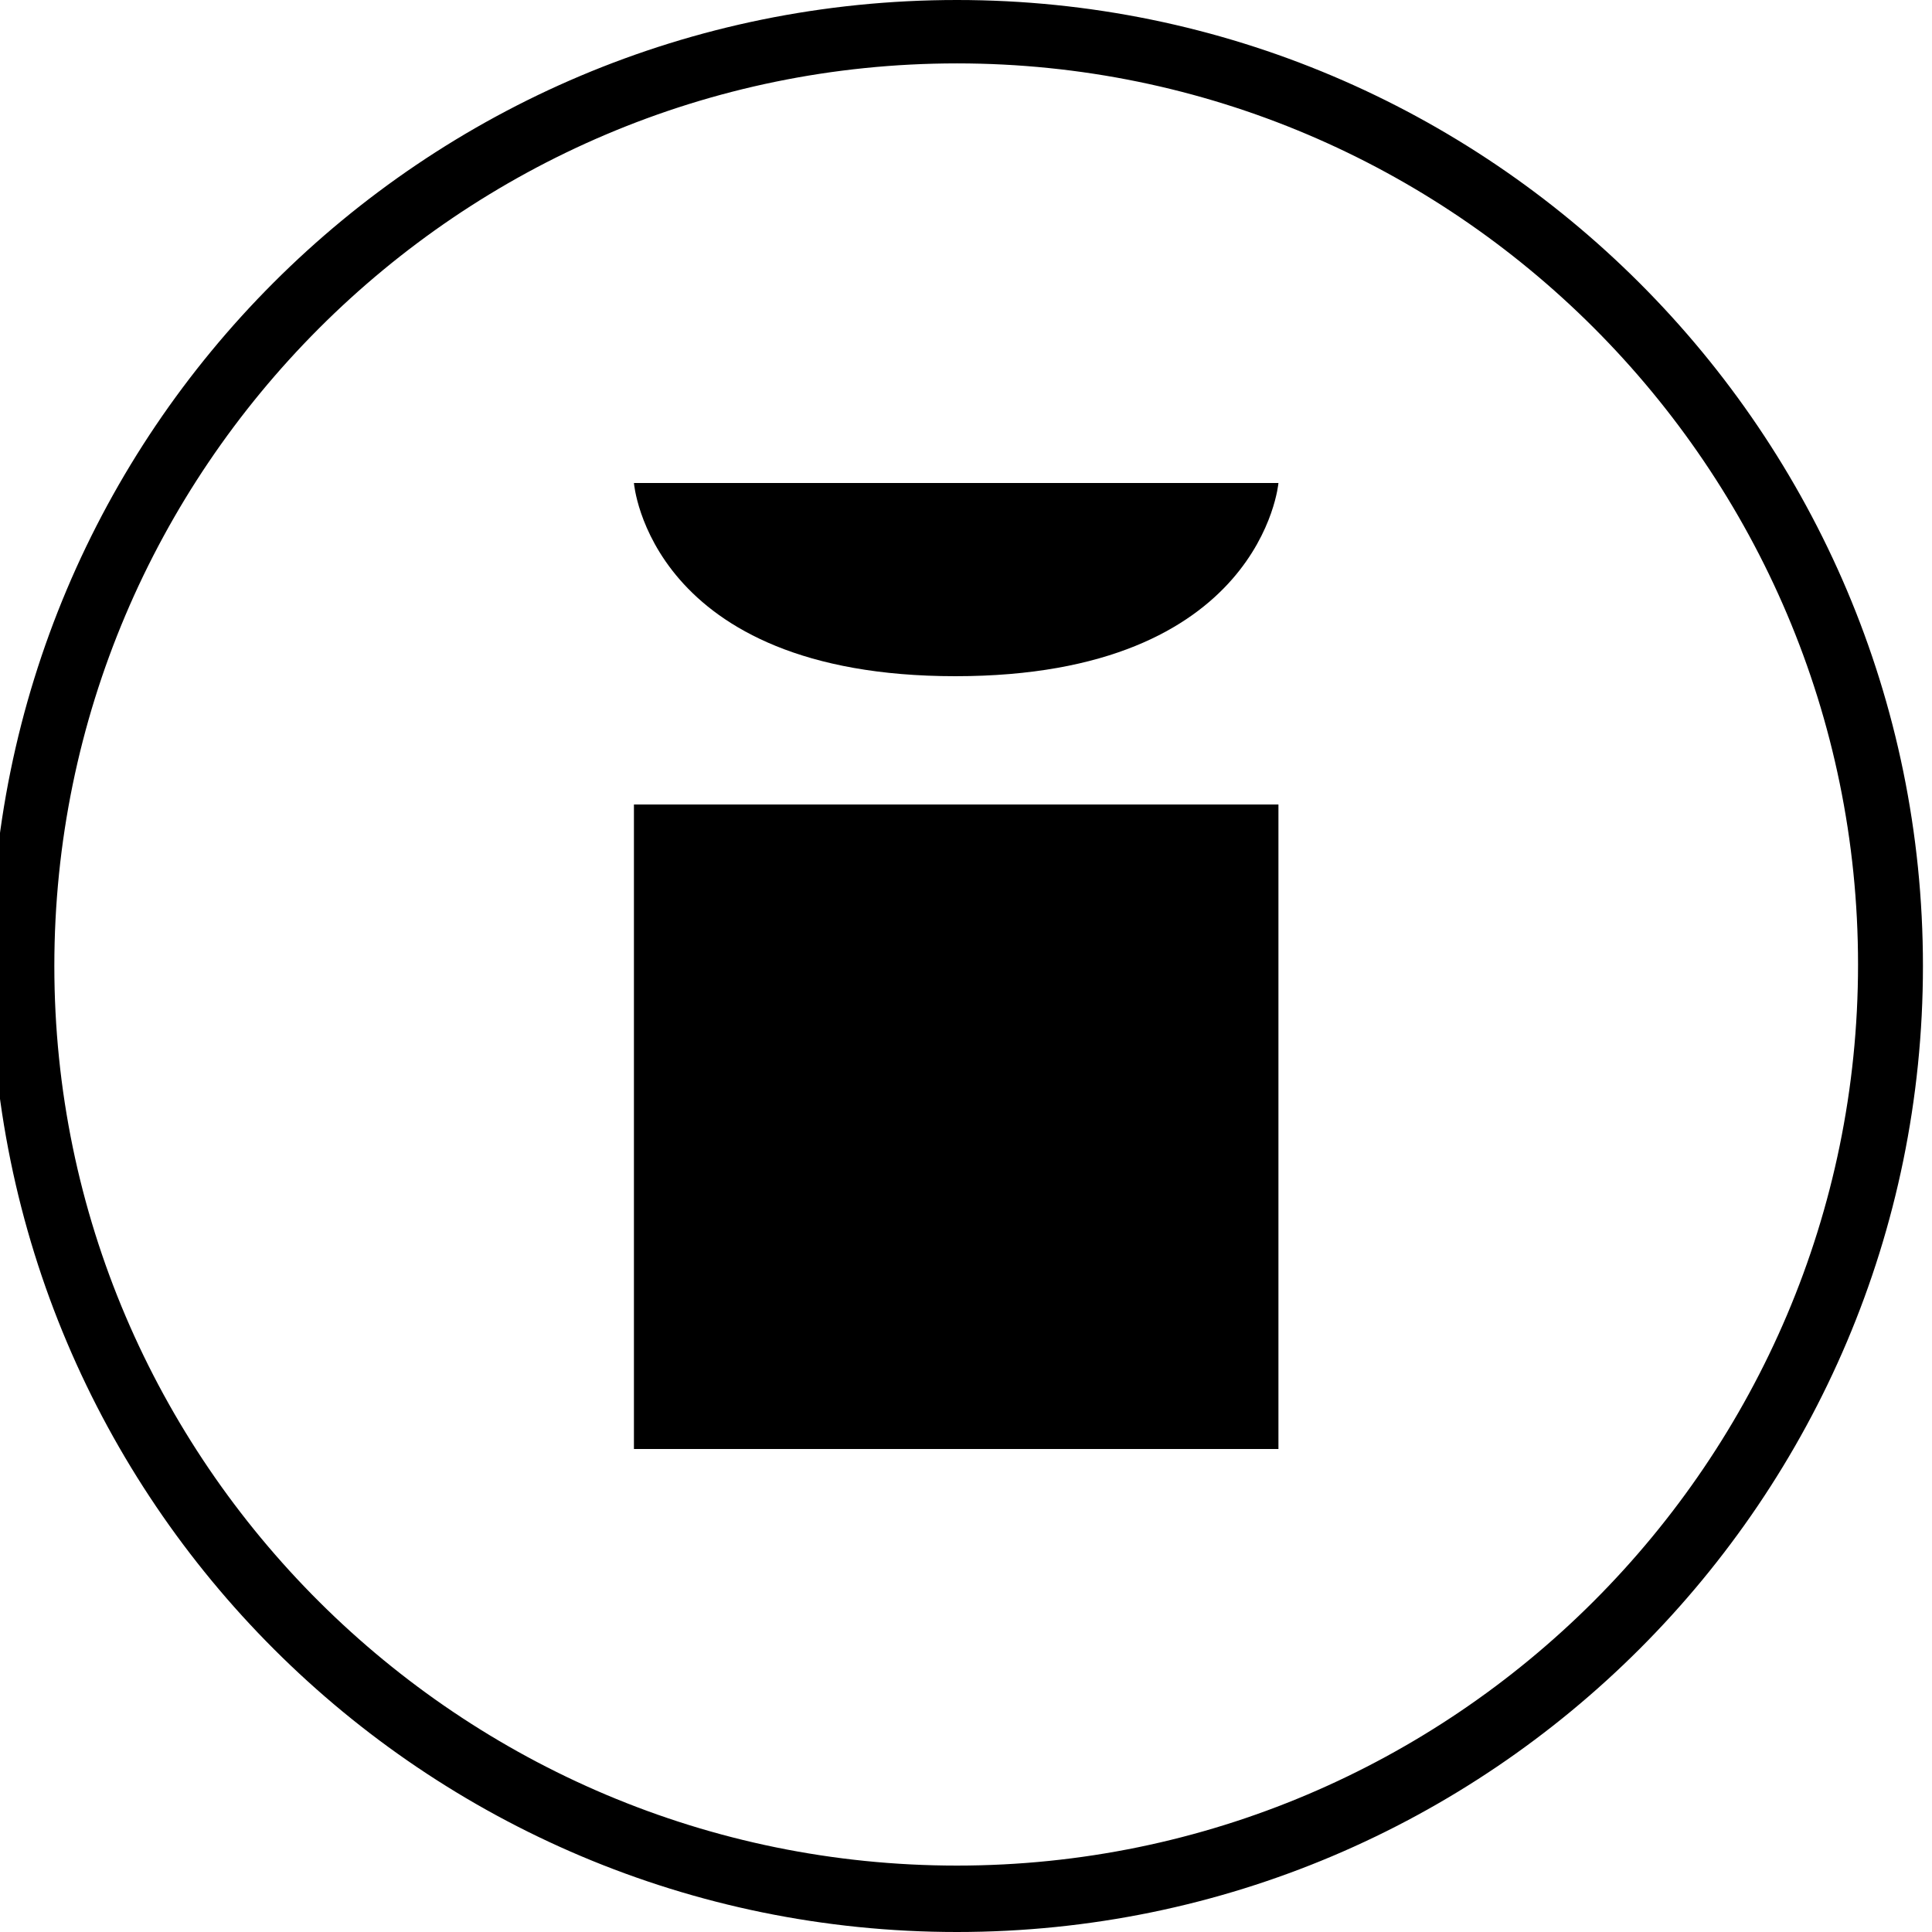
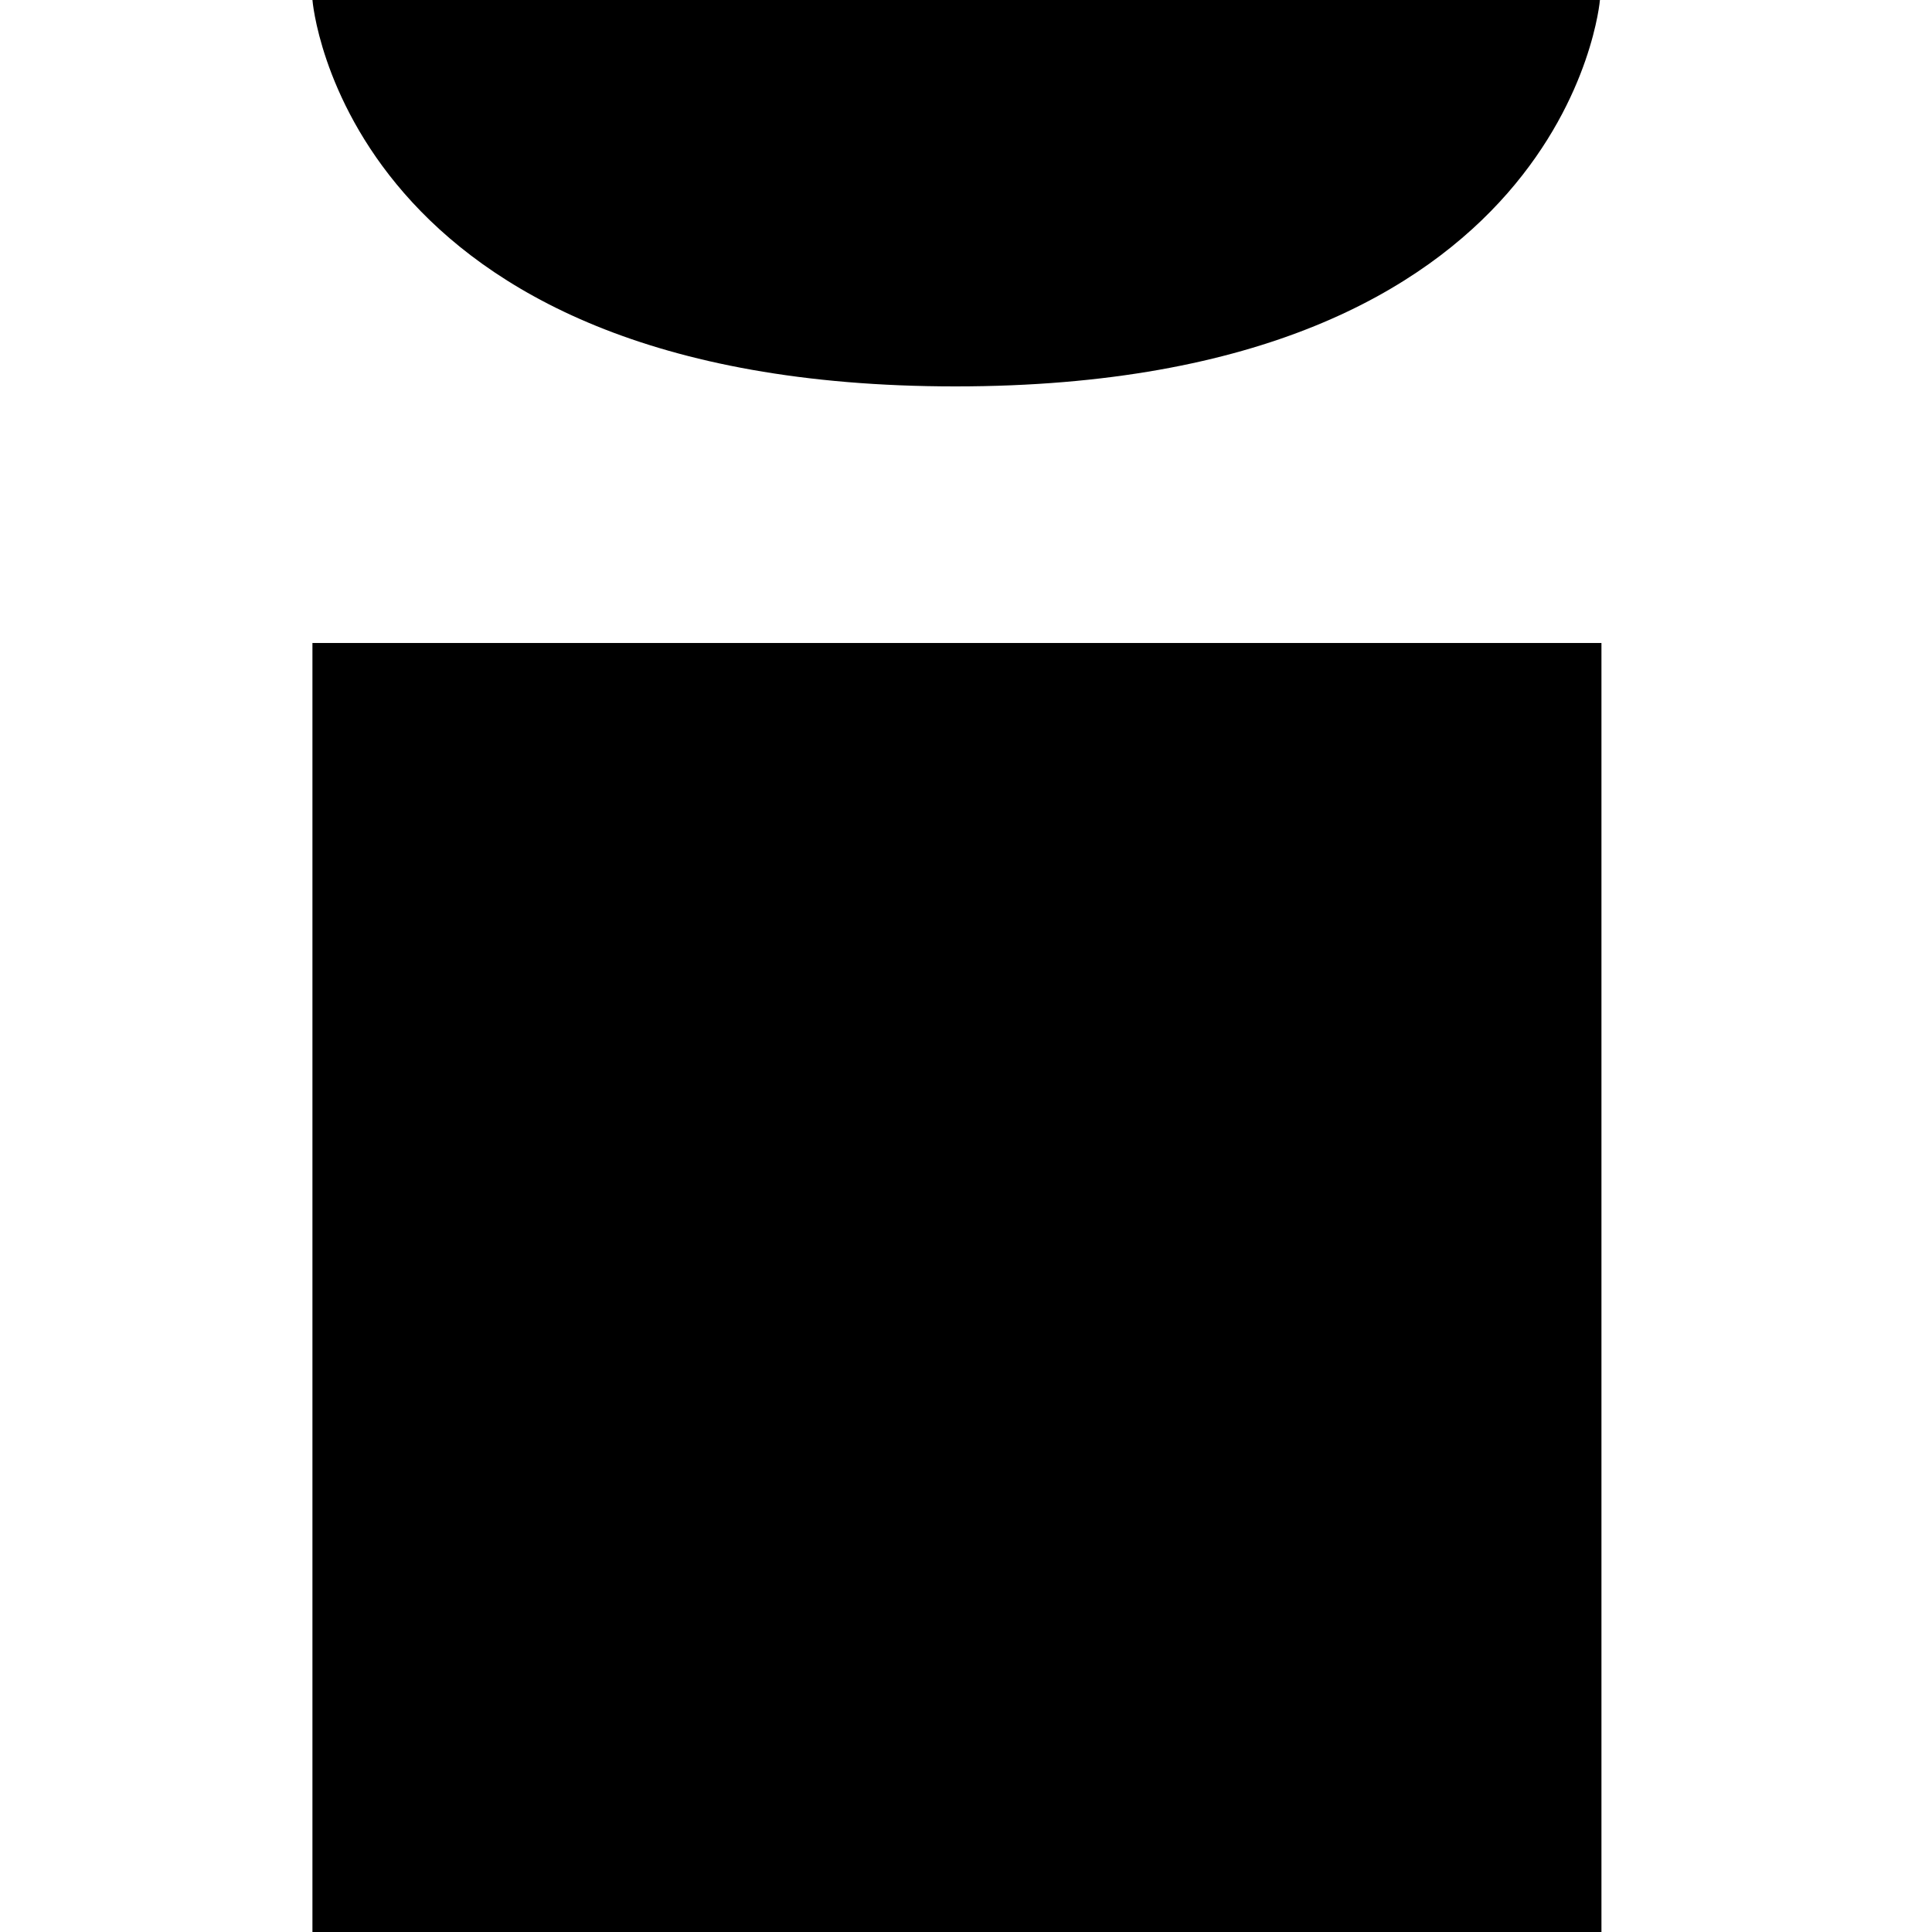
<svg xmlns="http://www.w3.org/2000/svg" version="1.1" id="Layer_1" x="0px" y="0px" viewBox="0 0 128 128" style="enable-background:new 0 0 128 128;" xml:space="preserve">
-   <path d="M63.4,4.2c32.9,0,59.7,26.8,59.7,59.7s-26.8,59.7-59.7,59.7S3.6,96.9,3.6,64S30.4,4.2,63.4,4.2 M63.4,0  C28,0-0.6,28.6-0.6,64s28.7,64,64,64s64-28.7,64-64S98.7,0,63.4,0L63.4,0z" />
-   <rect x="42" y="53.3" width="42.7" height="42.7" />
-   <path d="M84.7,32H42c0,0,1,12.8,21.3,12.8S84.7,32,84.7,32z" />
+   <rect x="20.7" y="42.6" width="85.4" height="85.4" />
+   <path d="M106,0H20.7c0,0,2,25.6,42.6,25.6S106,0,106,0z" />
</svg>
